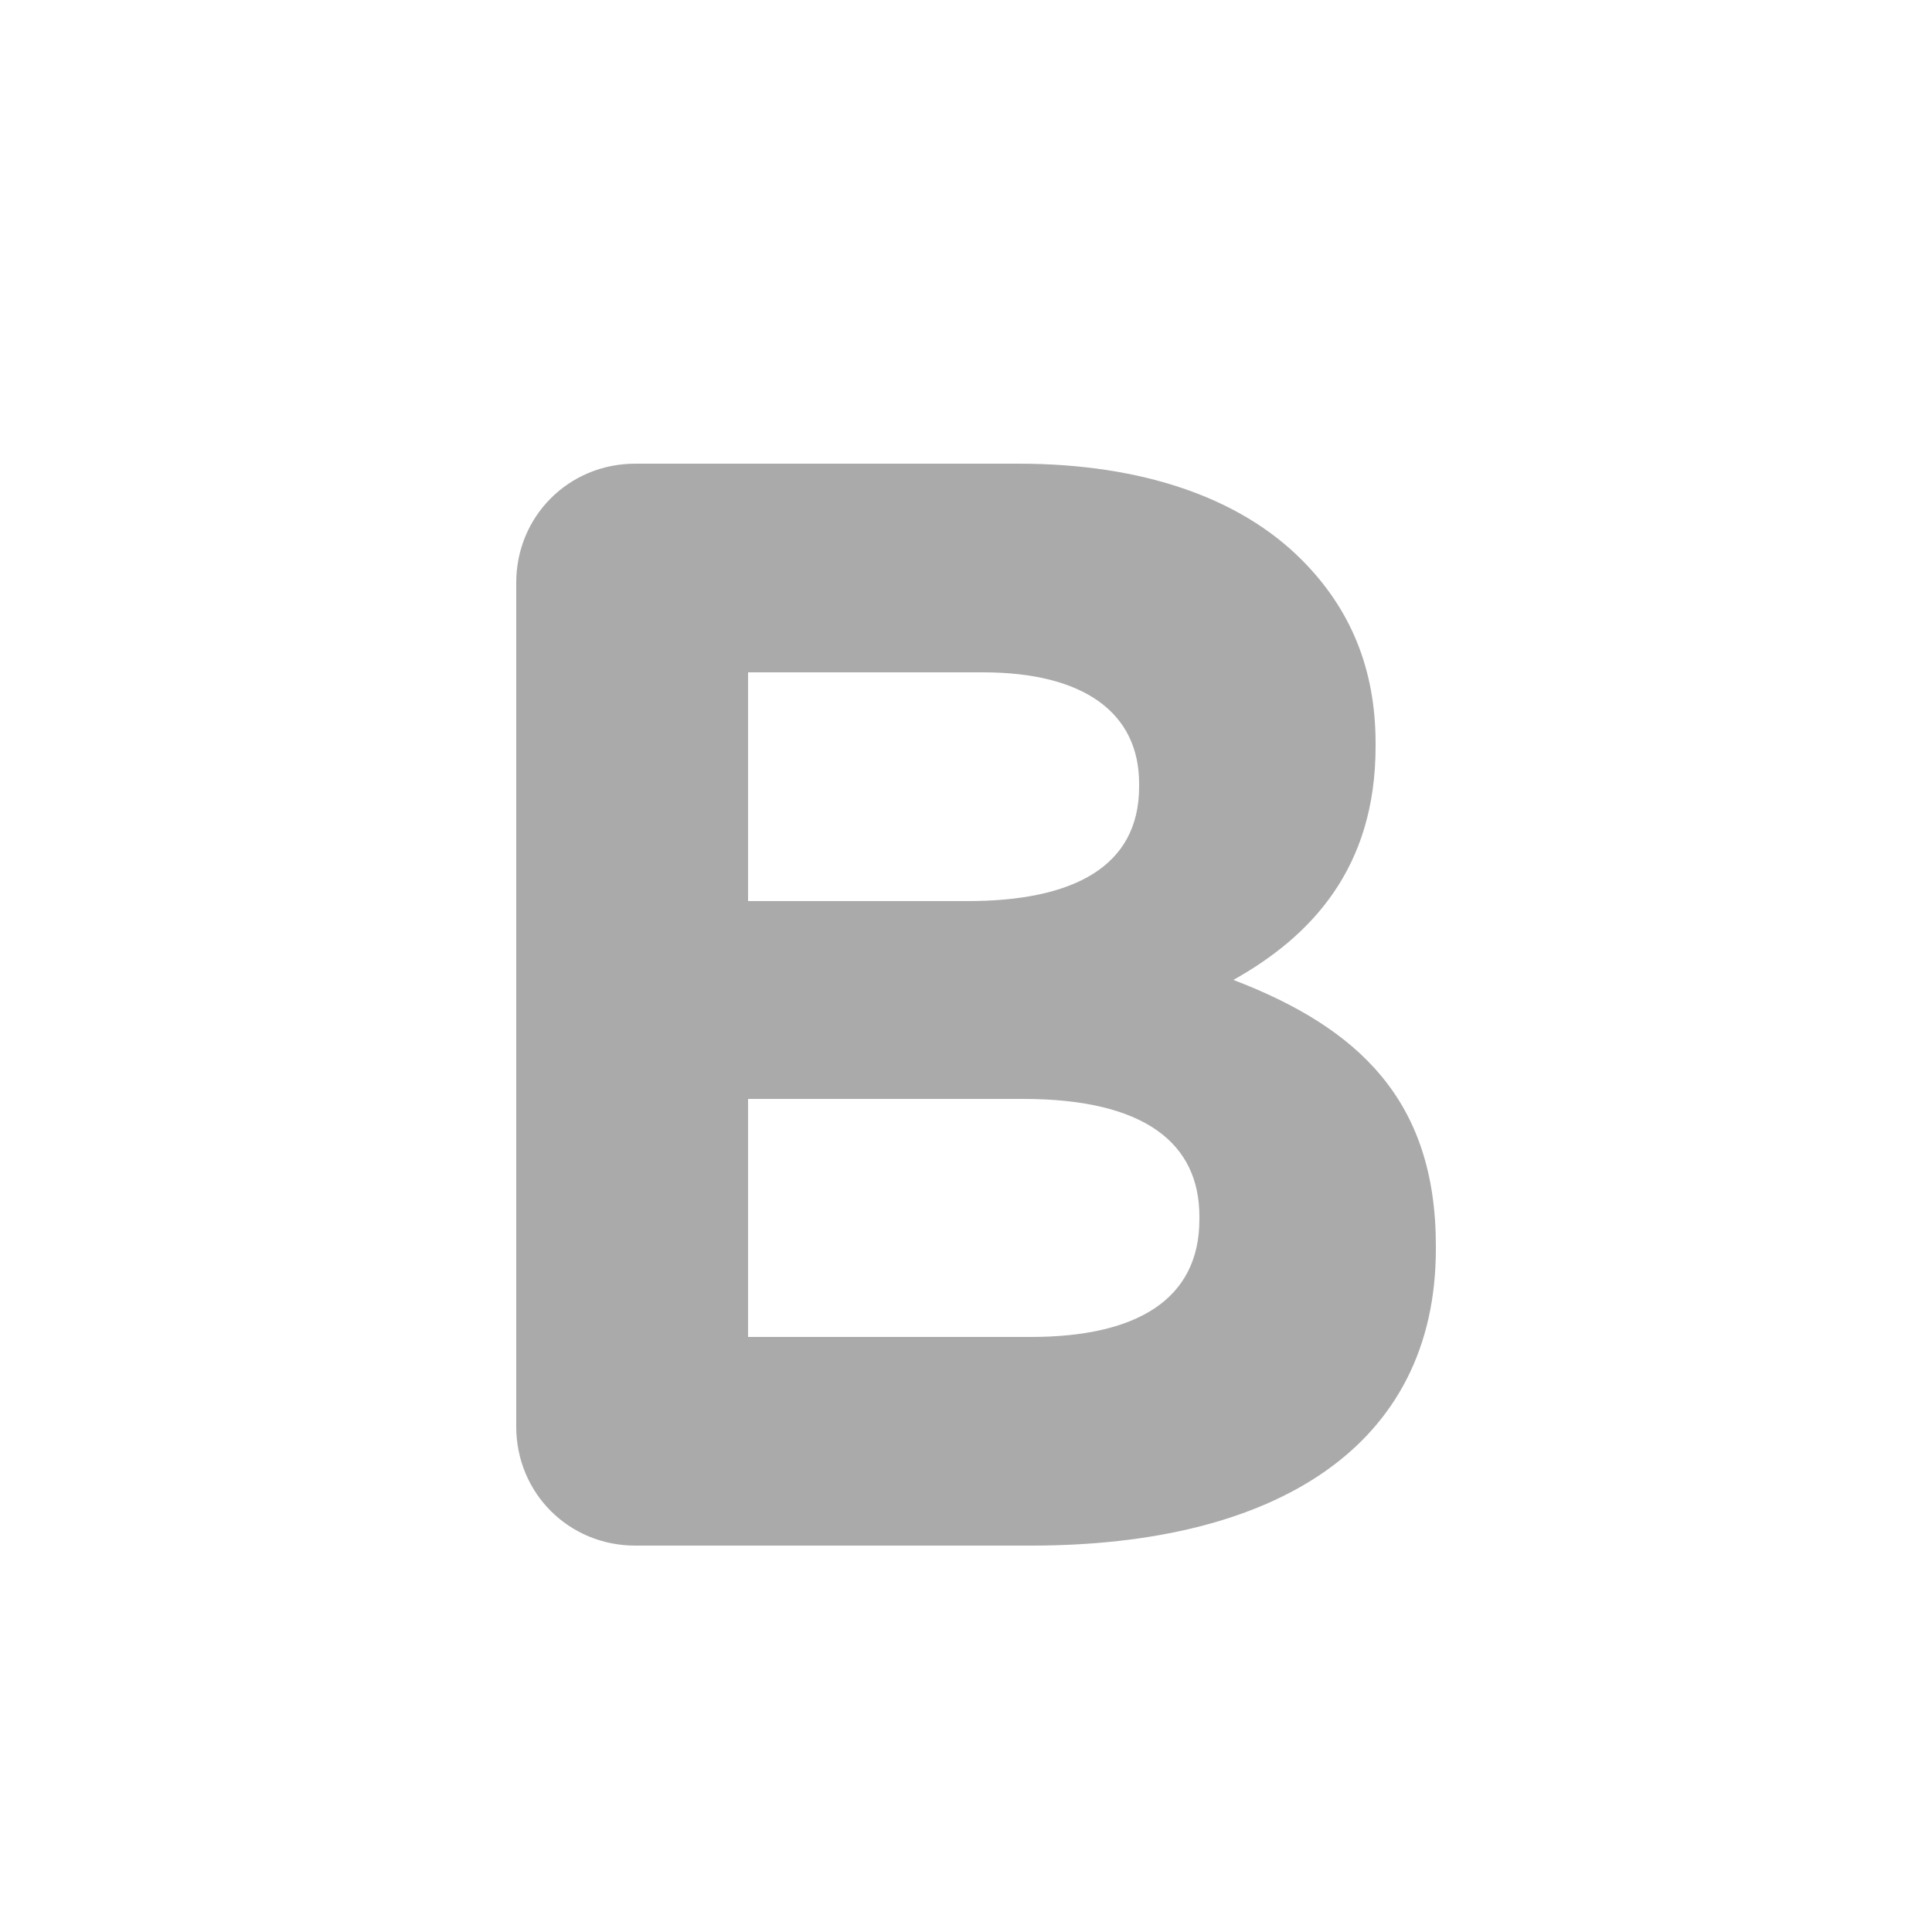
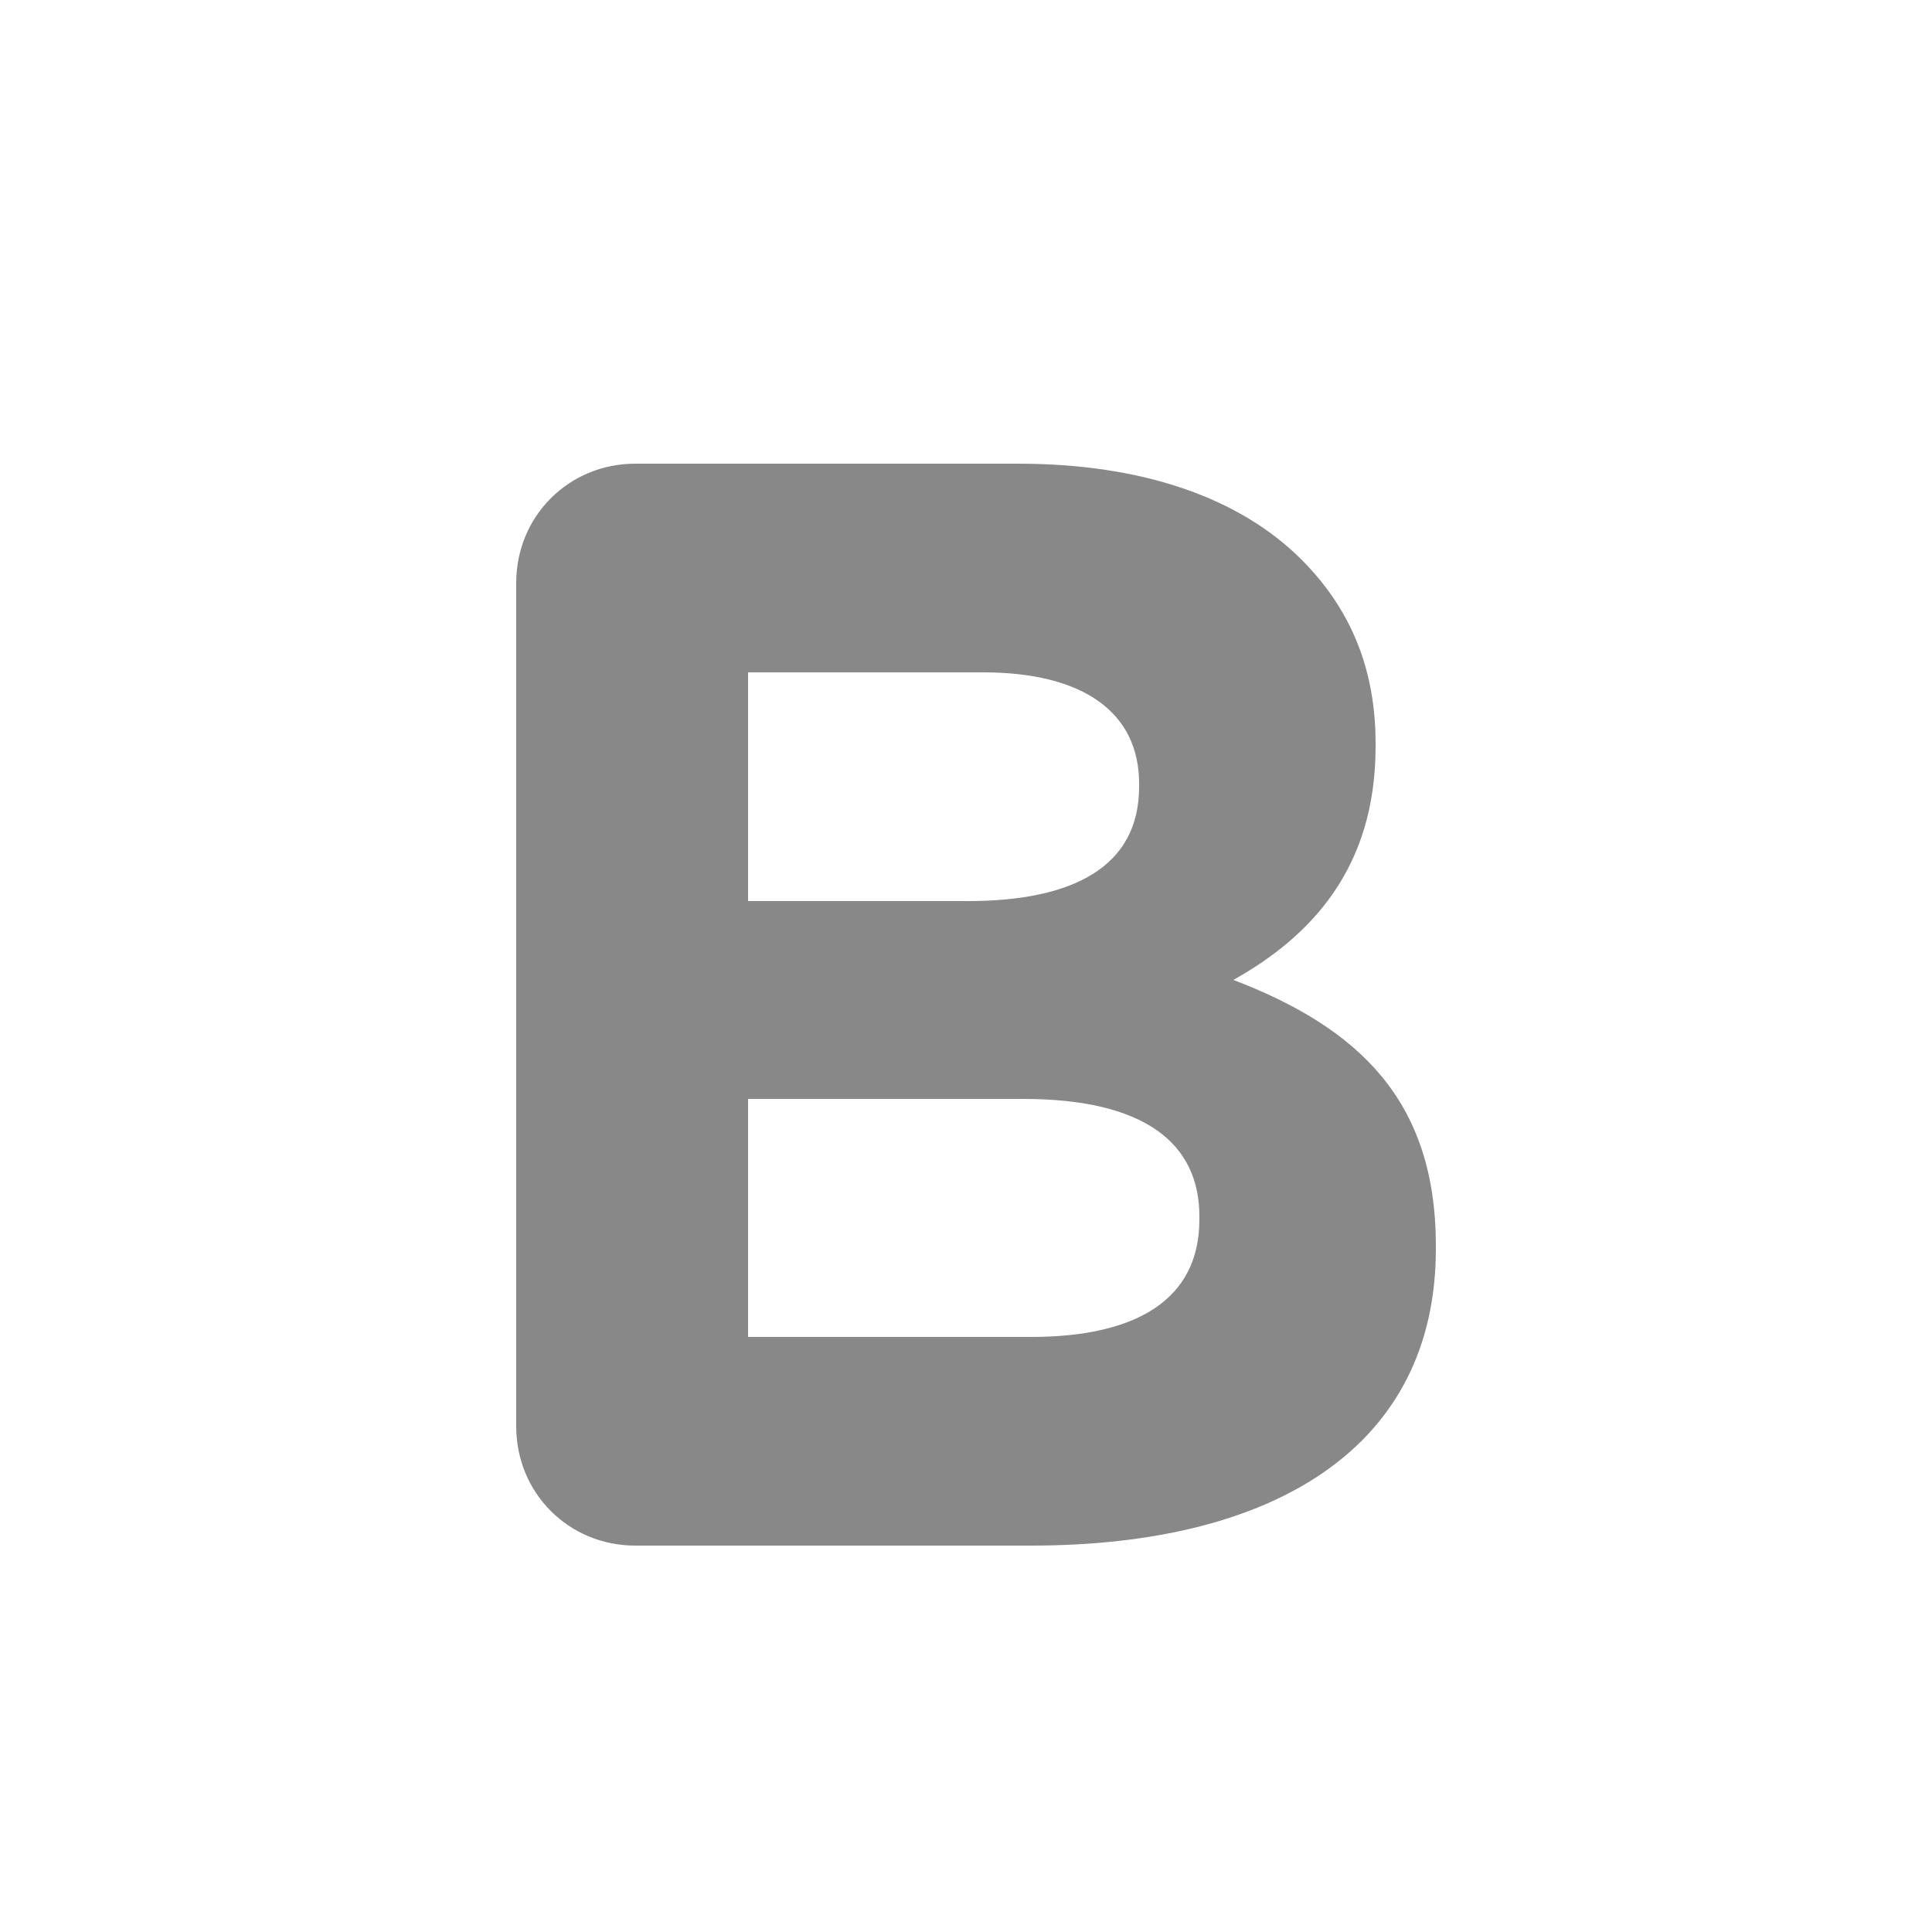
<svg xmlns="http://www.w3.org/2000/svg" width="30px" height="30px" viewBox="0 0 30 30" version="1.1">
  <defs />
  <g id="Page-1" stroke="none" stroke-width="1" fill="none" fill-rule="evenodd">
-     <g id="bold" fill="#AAAAAA">
+     <g id="bold" fill="#888888">
      <path d="M8.016,22.152 C8.016,23.184 8.832,24 9.864,24 L16.008,24 C19.8,24 22.296,22.464 22.296,19.392 L22.296,19.344 C22.296,17.088 21.096,15.96 19.152,15.216 C20.352,14.544 21.36,13.488 21.36,11.592 L21.36,11.544 C21.36,10.392 20.976,9.456 20.208,8.688 C19.248,7.728 17.736,7.2 15.816,7.2 L9.864,7.2 C8.832,7.2 8.016,8.016 8.016,9.048 L8.016,22.152 Z M11.616,13.992 L11.616,10.44 L15.264,10.44 C16.824,10.44 17.688,11.064 17.688,12.168 L17.688,12.216 C17.688,13.464 16.656,13.992 15.024,13.992 L11.616,13.992 Z M11.616,20.76 L11.616,17.064 L15.888,17.064 C17.784,17.064 18.624,17.76 18.624,18.888 L18.624,18.936 C18.624,20.184 17.64,20.76 16.008,20.76 L11.616,20.76 Z" id="B" />
    </g>
  </g>
</svg>
